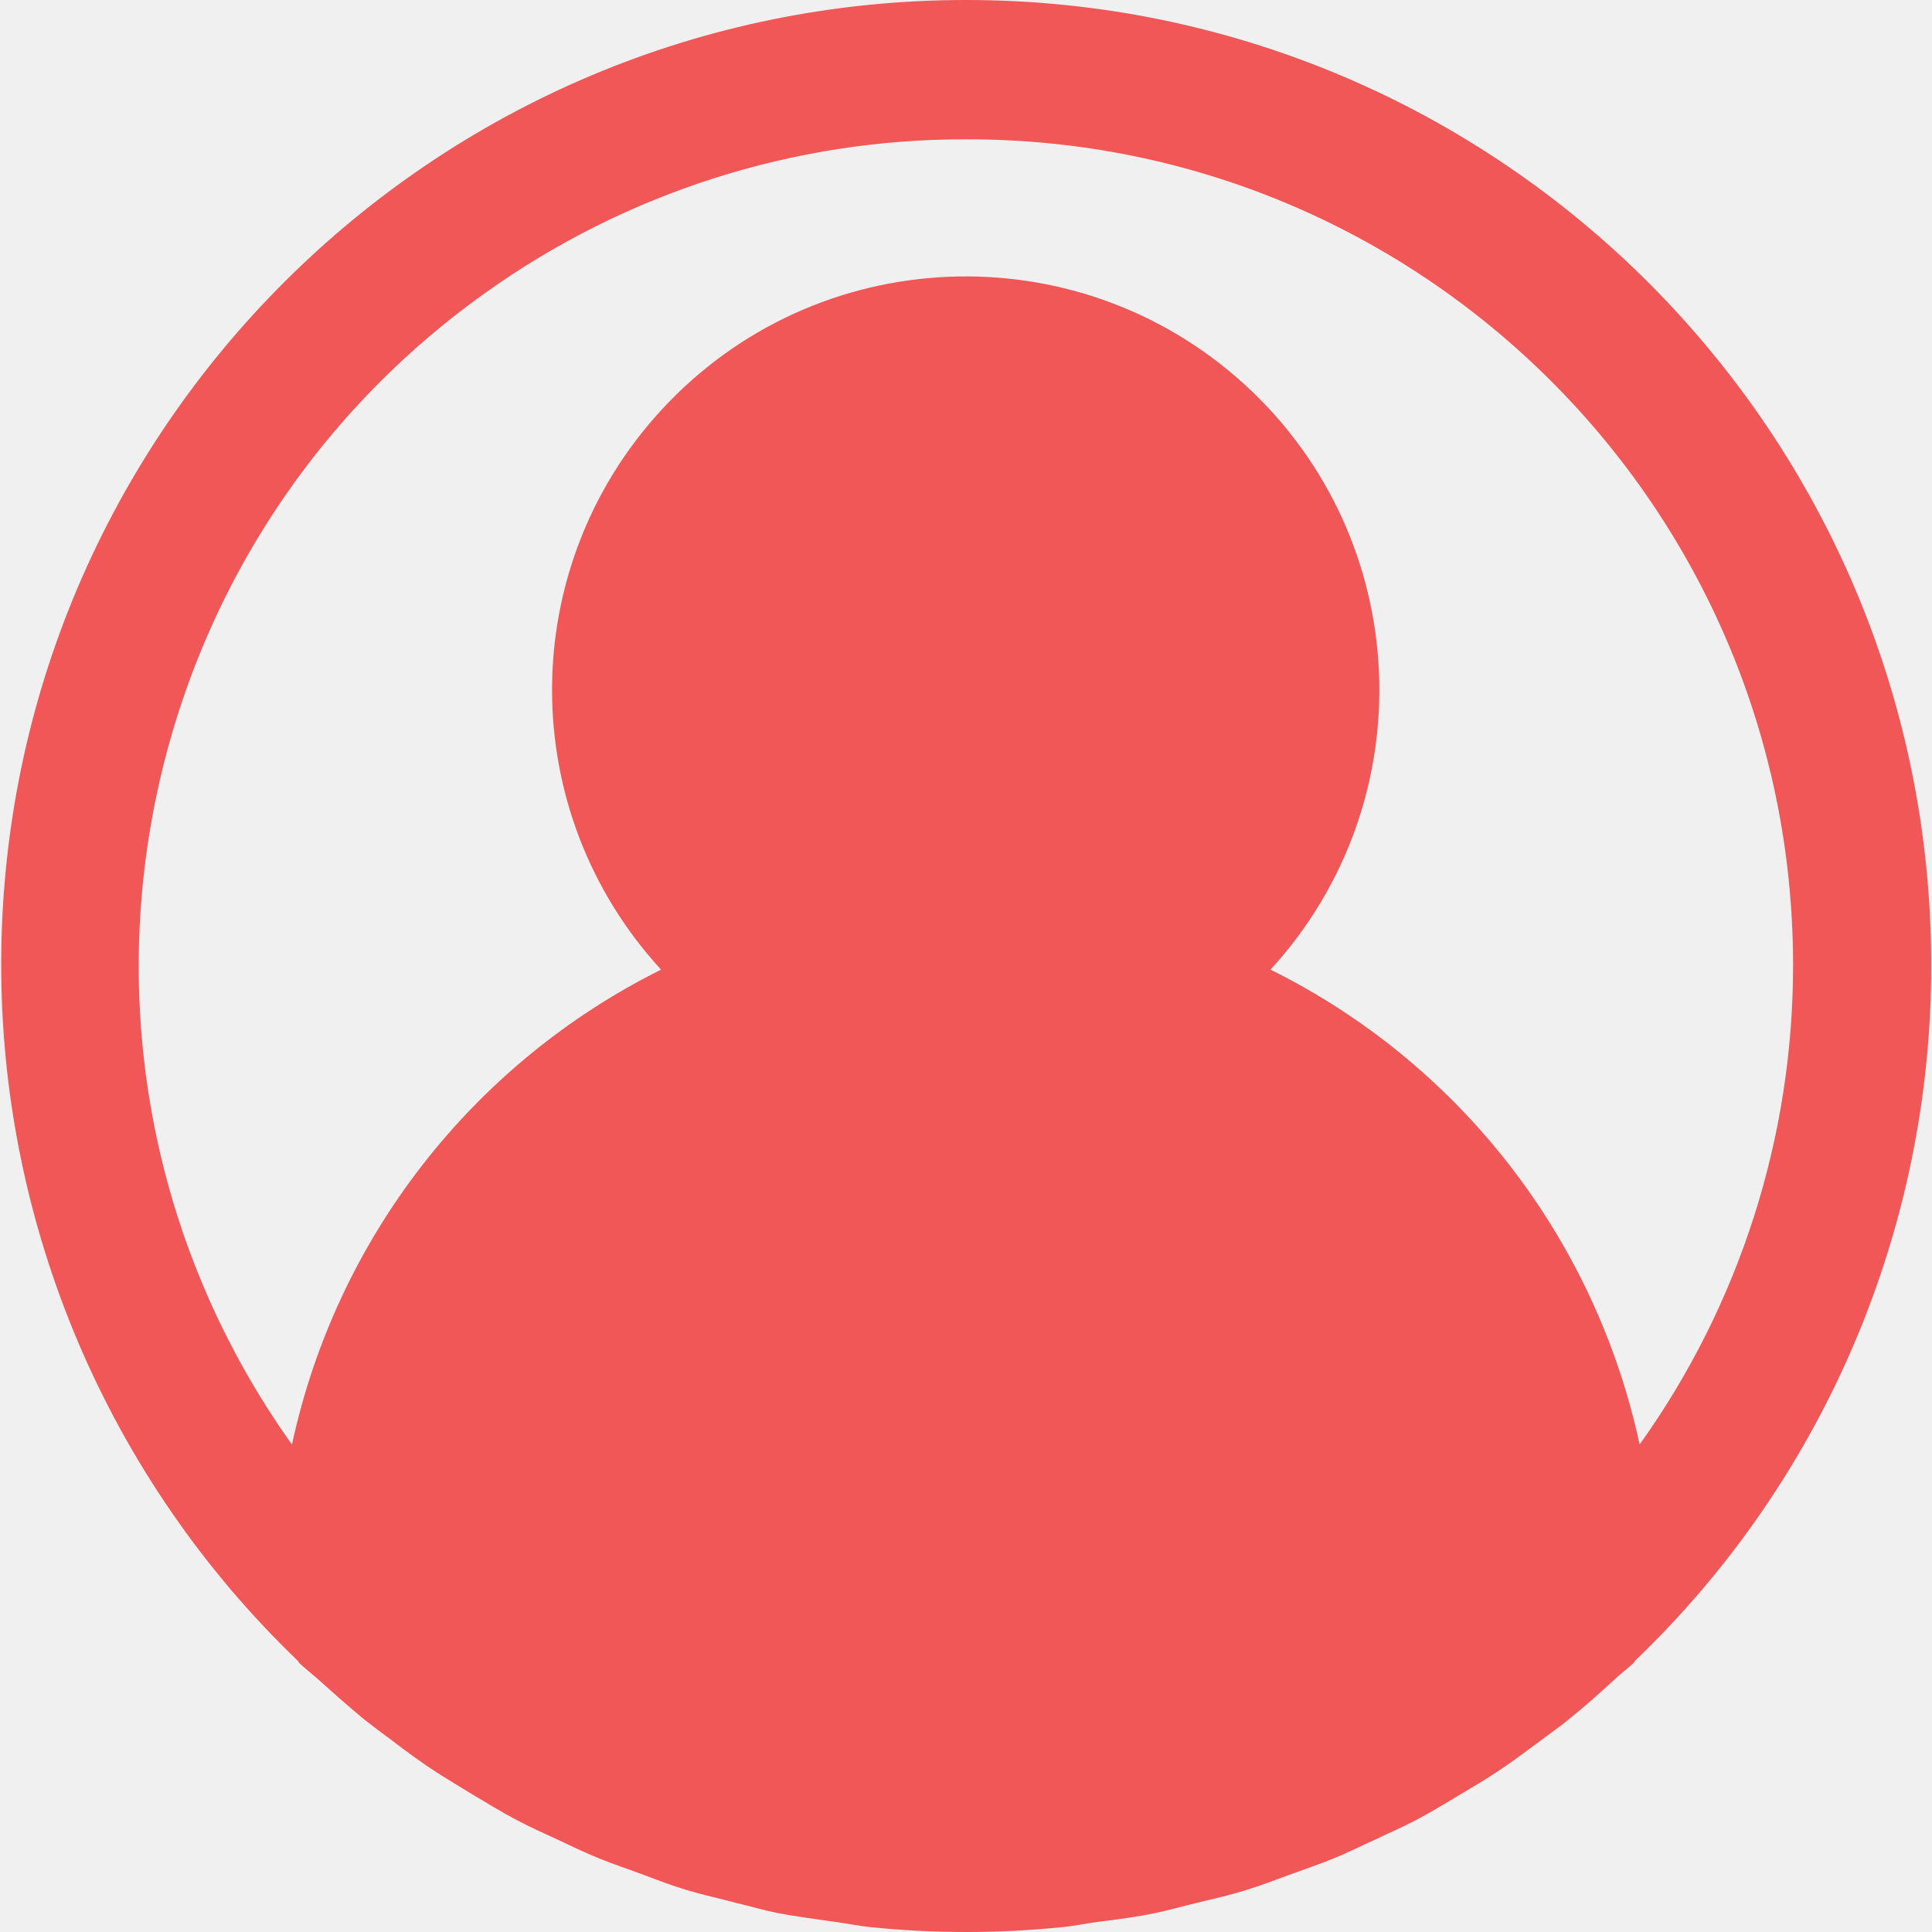
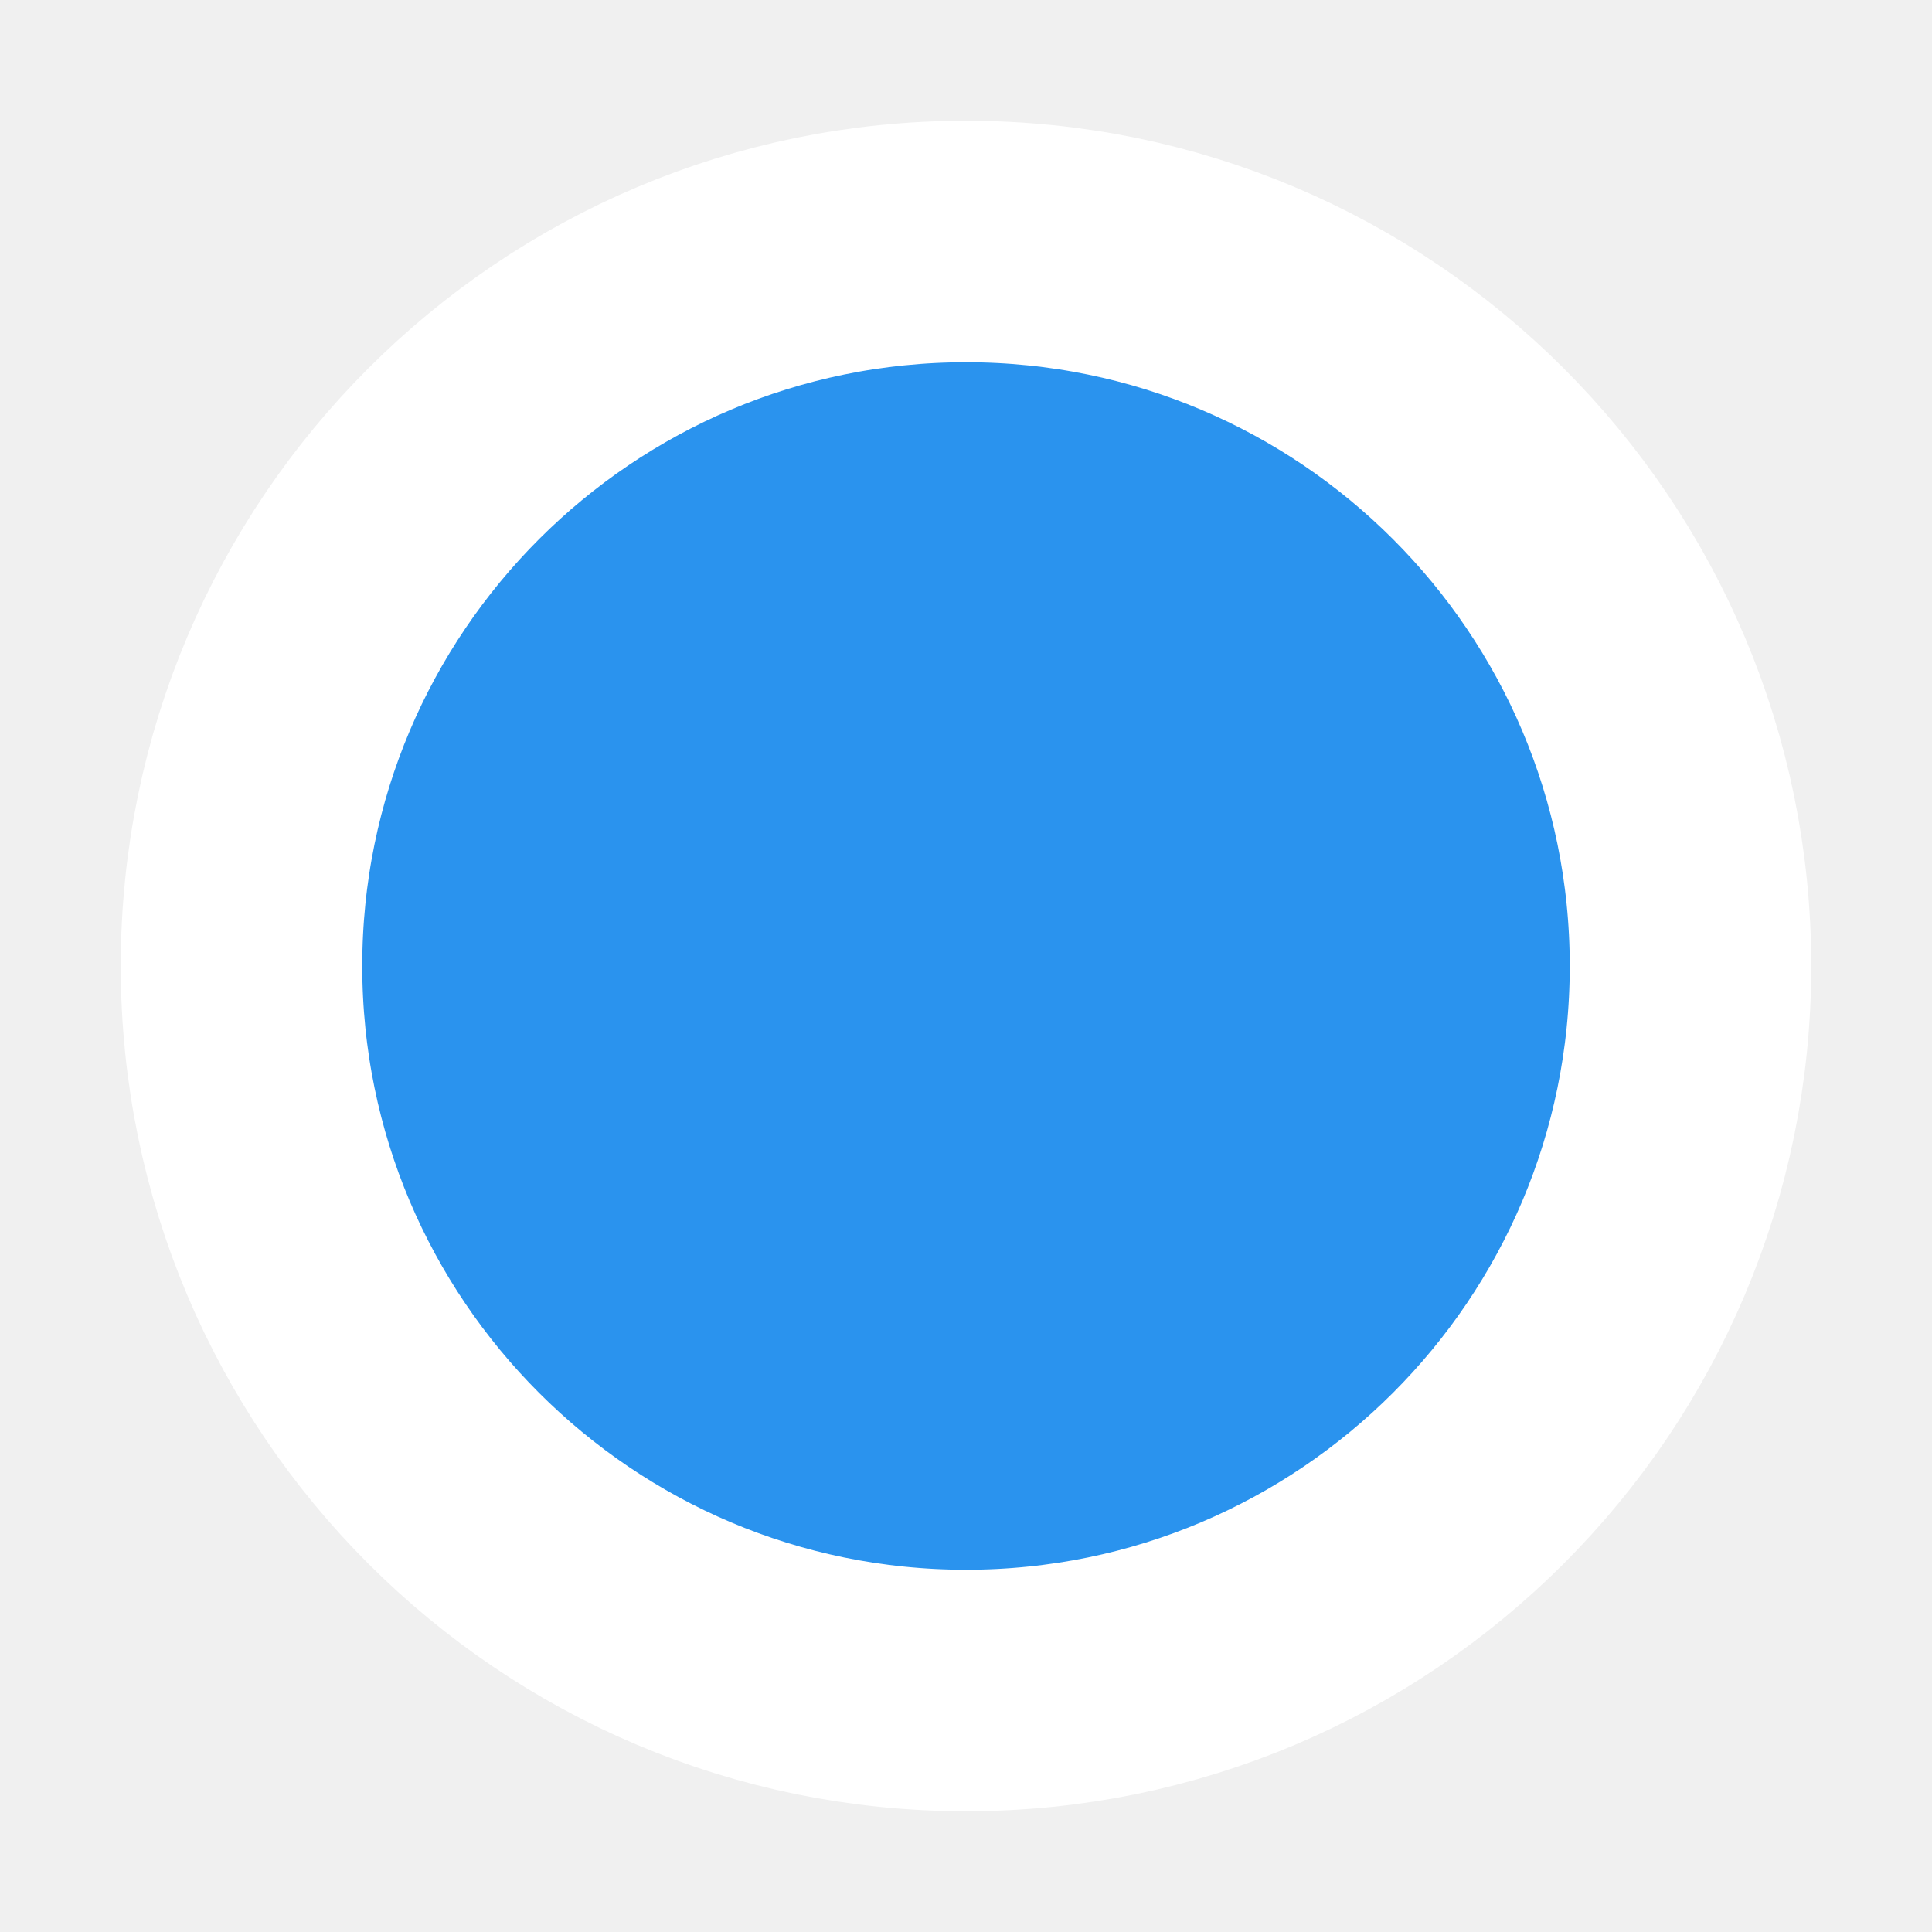
- <svg xmlns="http://www.w3.org/2000/svg" version="1.1" id="Capa_1" x="0px" y="0px" viewBox="0 0 478.4 478.4" style="enable-background:new 0 0 478.4 478.4;" xml:space="preserve">
-   <style type="text/css">
- 	.st0{fill:#F15757;}
- </style>
-   <g>
-     <g>
-       <path class="st0" d="M239.6,0C107.6-0.2,0.5,106.6,0.3,238.5c-0.1,65.2,26.5,127.7,73.5,172.8c0.1,0.1,0.2,0.3,0.3,0.5    c1.4,1.3,2.9,2.5,4.3,3.7c3.8,3.4,7.7,6.9,11.7,10.2c2.2,1.7,4.4,3.4,6.6,5c3.8,2.9,7.6,5.7,11.6,8.3c2.7,1.7,5.5,3.4,8.3,5.1    c3.7,2.2,7.4,4.5,11.2,6.5c3.2,1.7,6.5,3.2,9.8,4.7c3.6,1.7,7.1,3.4,10.8,4.9c3.7,1.5,7.4,2.7,11.1,4.1s6.9,2.6,10.5,3.7    c4,1.2,8.2,2.1,12.3,3.2c3.4,0.8,6.7,1.8,10.2,2.5c4.7,0.9,9.5,1.5,14.3,2.2c3,0.4,5.8,1,8.8,1.3c7.8,0.8,15.7,1.2,23.7,1.2    s15.8-0.4,23.7-1.2c3-0.3,5.9-0.9,8.8-1.3c4.8-0.6,9.6-1.2,14.3-2.2c3.4-0.7,6.8-1.7,10.2-2.5c4.1-1,8.2-1.9,12.3-3.2    c3.6-1.1,7-2.4,10.5-3.7s7.4-2.6,11.1-4.1s7.2-3.3,10.8-4.9c3.3-1.6,6.6-3,9.8-4.7c3.8-2,7.5-4.3,11.2-6.5    c2.8-1.7,5.6-3.3,8.3-5.1c4-2.6,7.8-5.5,11.6-8.3c2.2-1.7,4.5-3.2,6.6-5c4-3.2,7.9-6.7,11.7-10.2c1.4-1.3,2.9-2.4,4.3-3.7    c0.1-0.1,0.2-0.3,0.3-0.5c46.9-44.9,73.4-107.1,73.4-172C478.4,107.4,371.6,0.2,239.6,0z M406,357.7    c-11-51.1-44.6-94.4-91.4-117.6c38.2-41.7,35.5-106.4-6.2-144.7c-41.7-38.2-106.4-35.5-144.7,6.2c-36,39.2-36,99.3,0,138.5    c-46.8,23.3-80.4,66.6-91.4,117.6C6.8,265.8,28.2,138.1,120.2,72.5c34.7-24.8,76.4-38.1,119-38c112.9-0.2,204.6,91.2,204.8,204.1    C444.1,281.4,430.8,323,406,357.7z" />
-     </g>
-   </g>
+ <svg xmlns="http://www.w3.org/2000/svg" width="24" height="24" version="1.1" viewBox="-12 -12 24 24">
+   <circle r="9" style="stroke:#fff;stroke-width:3;fill:#2A93EE;fill-opacity:1;opacity:1;" />
</svg>
